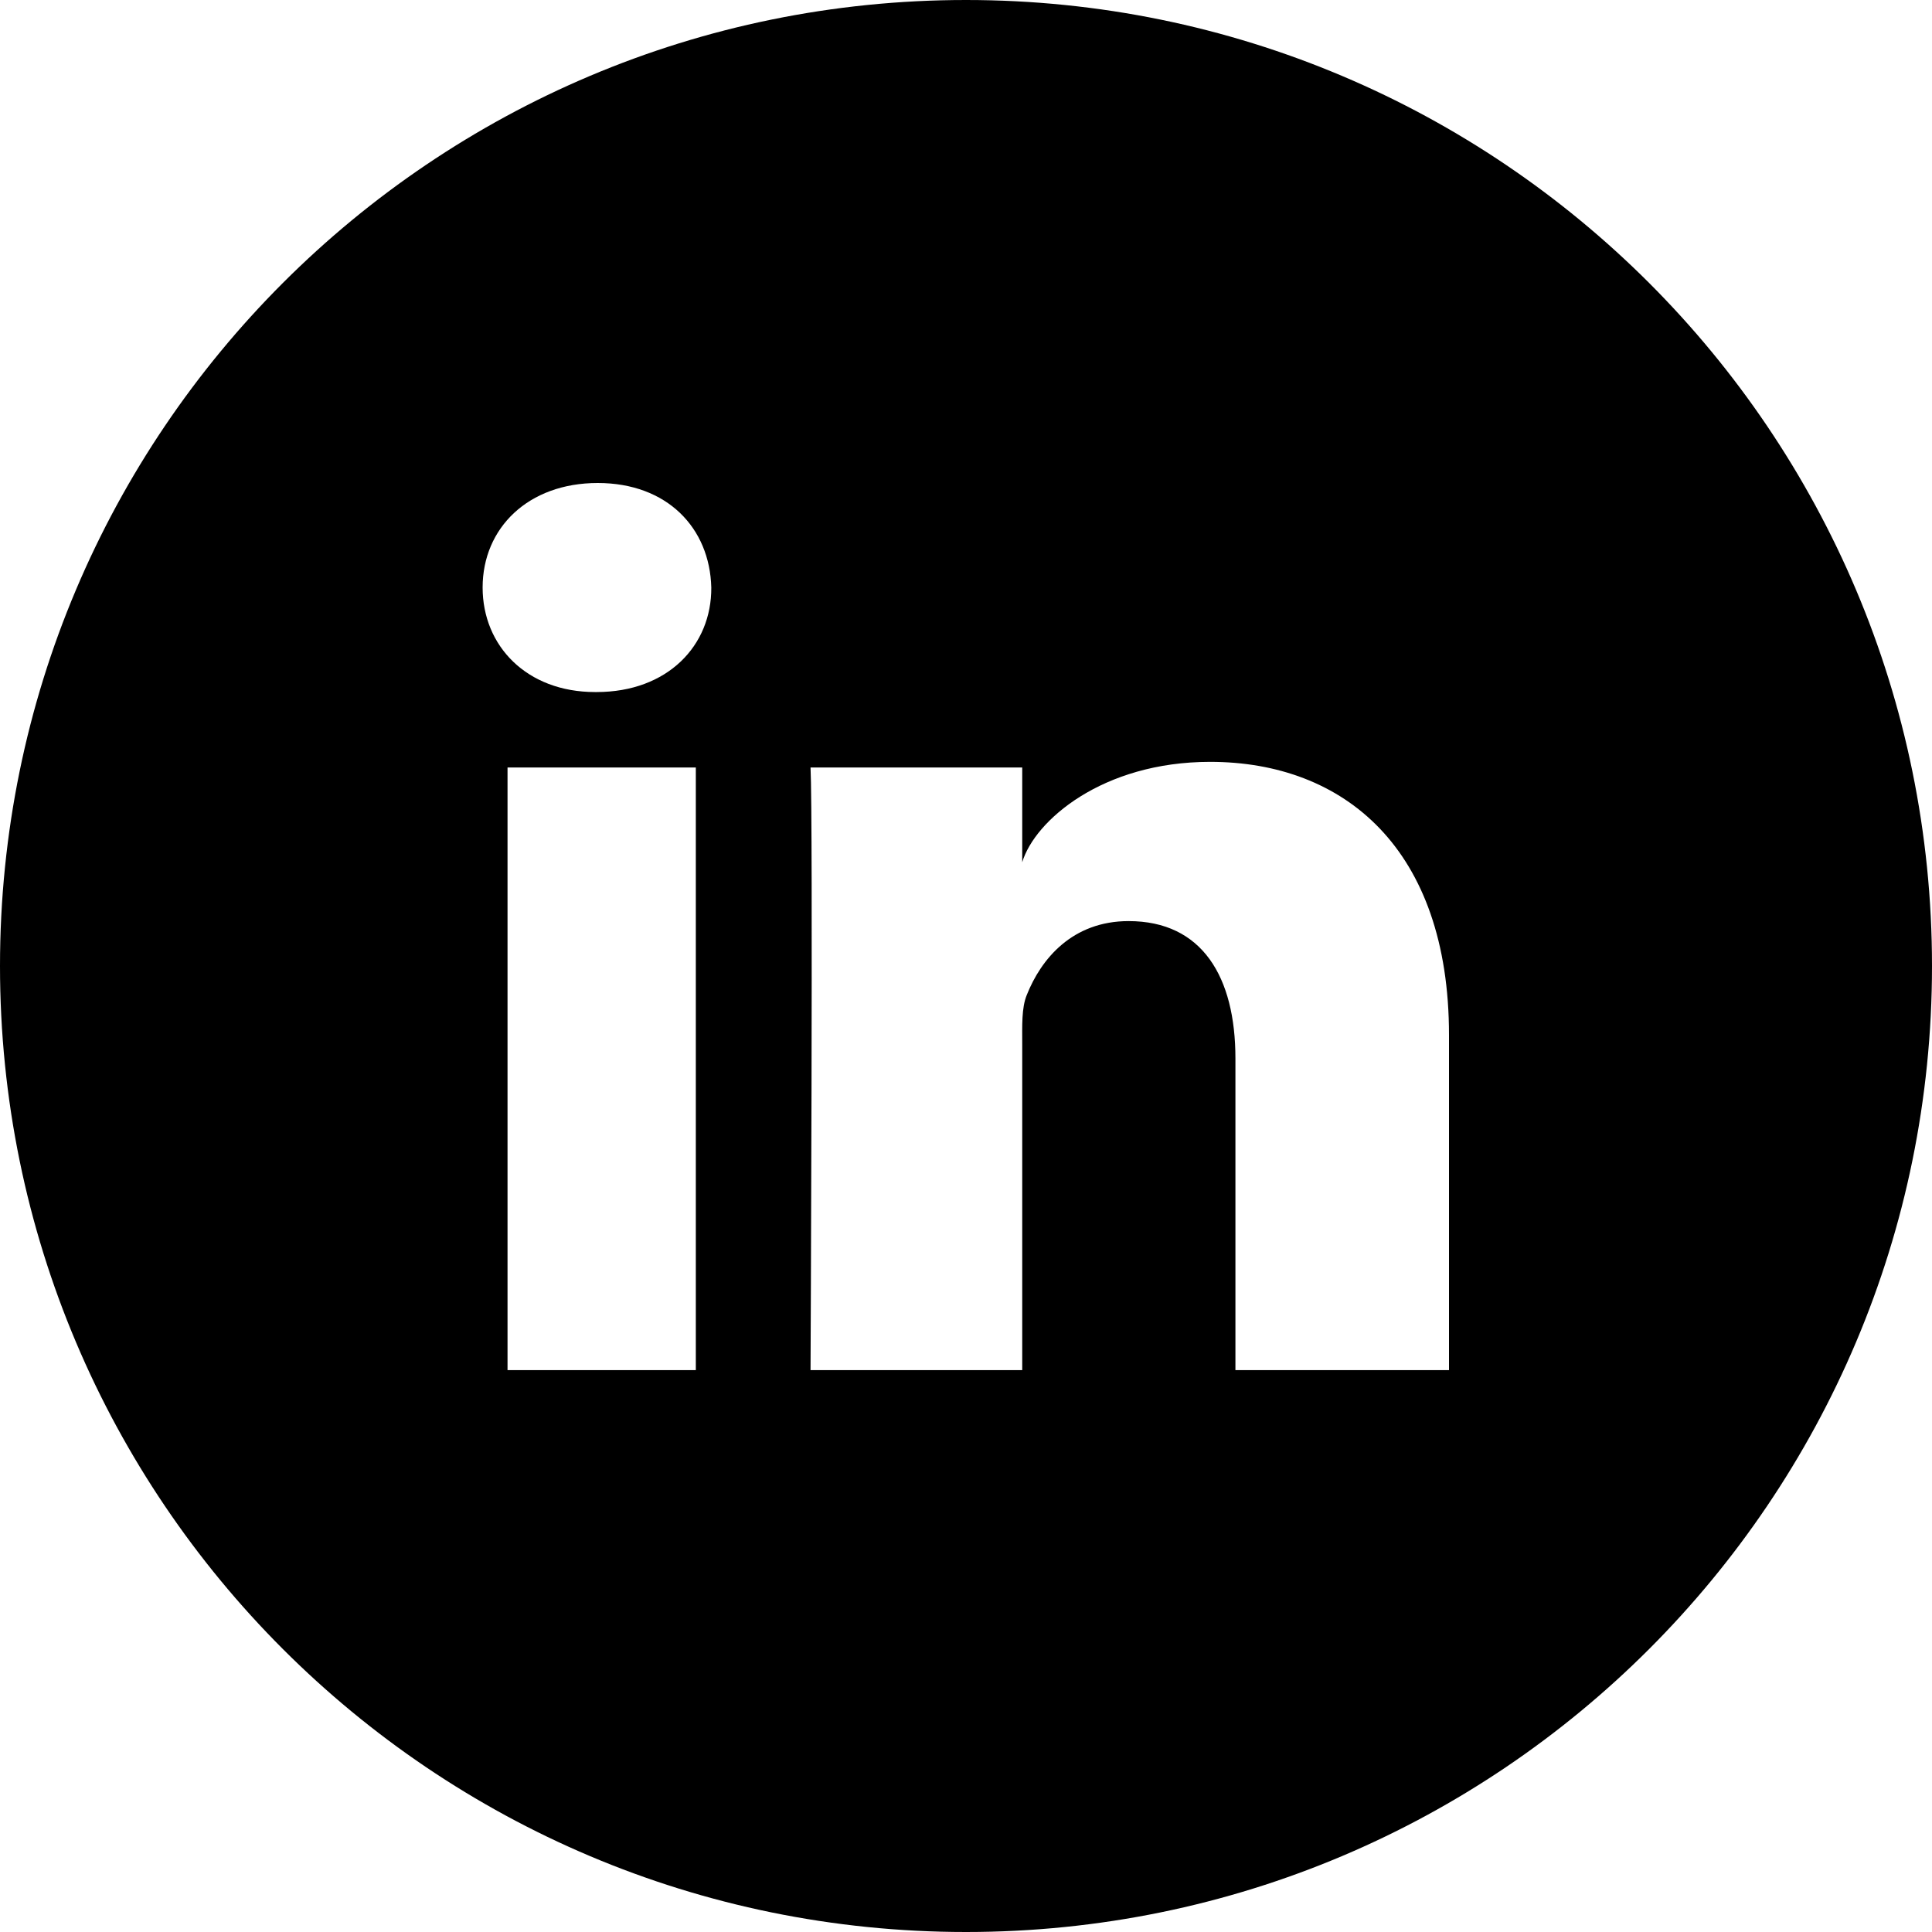
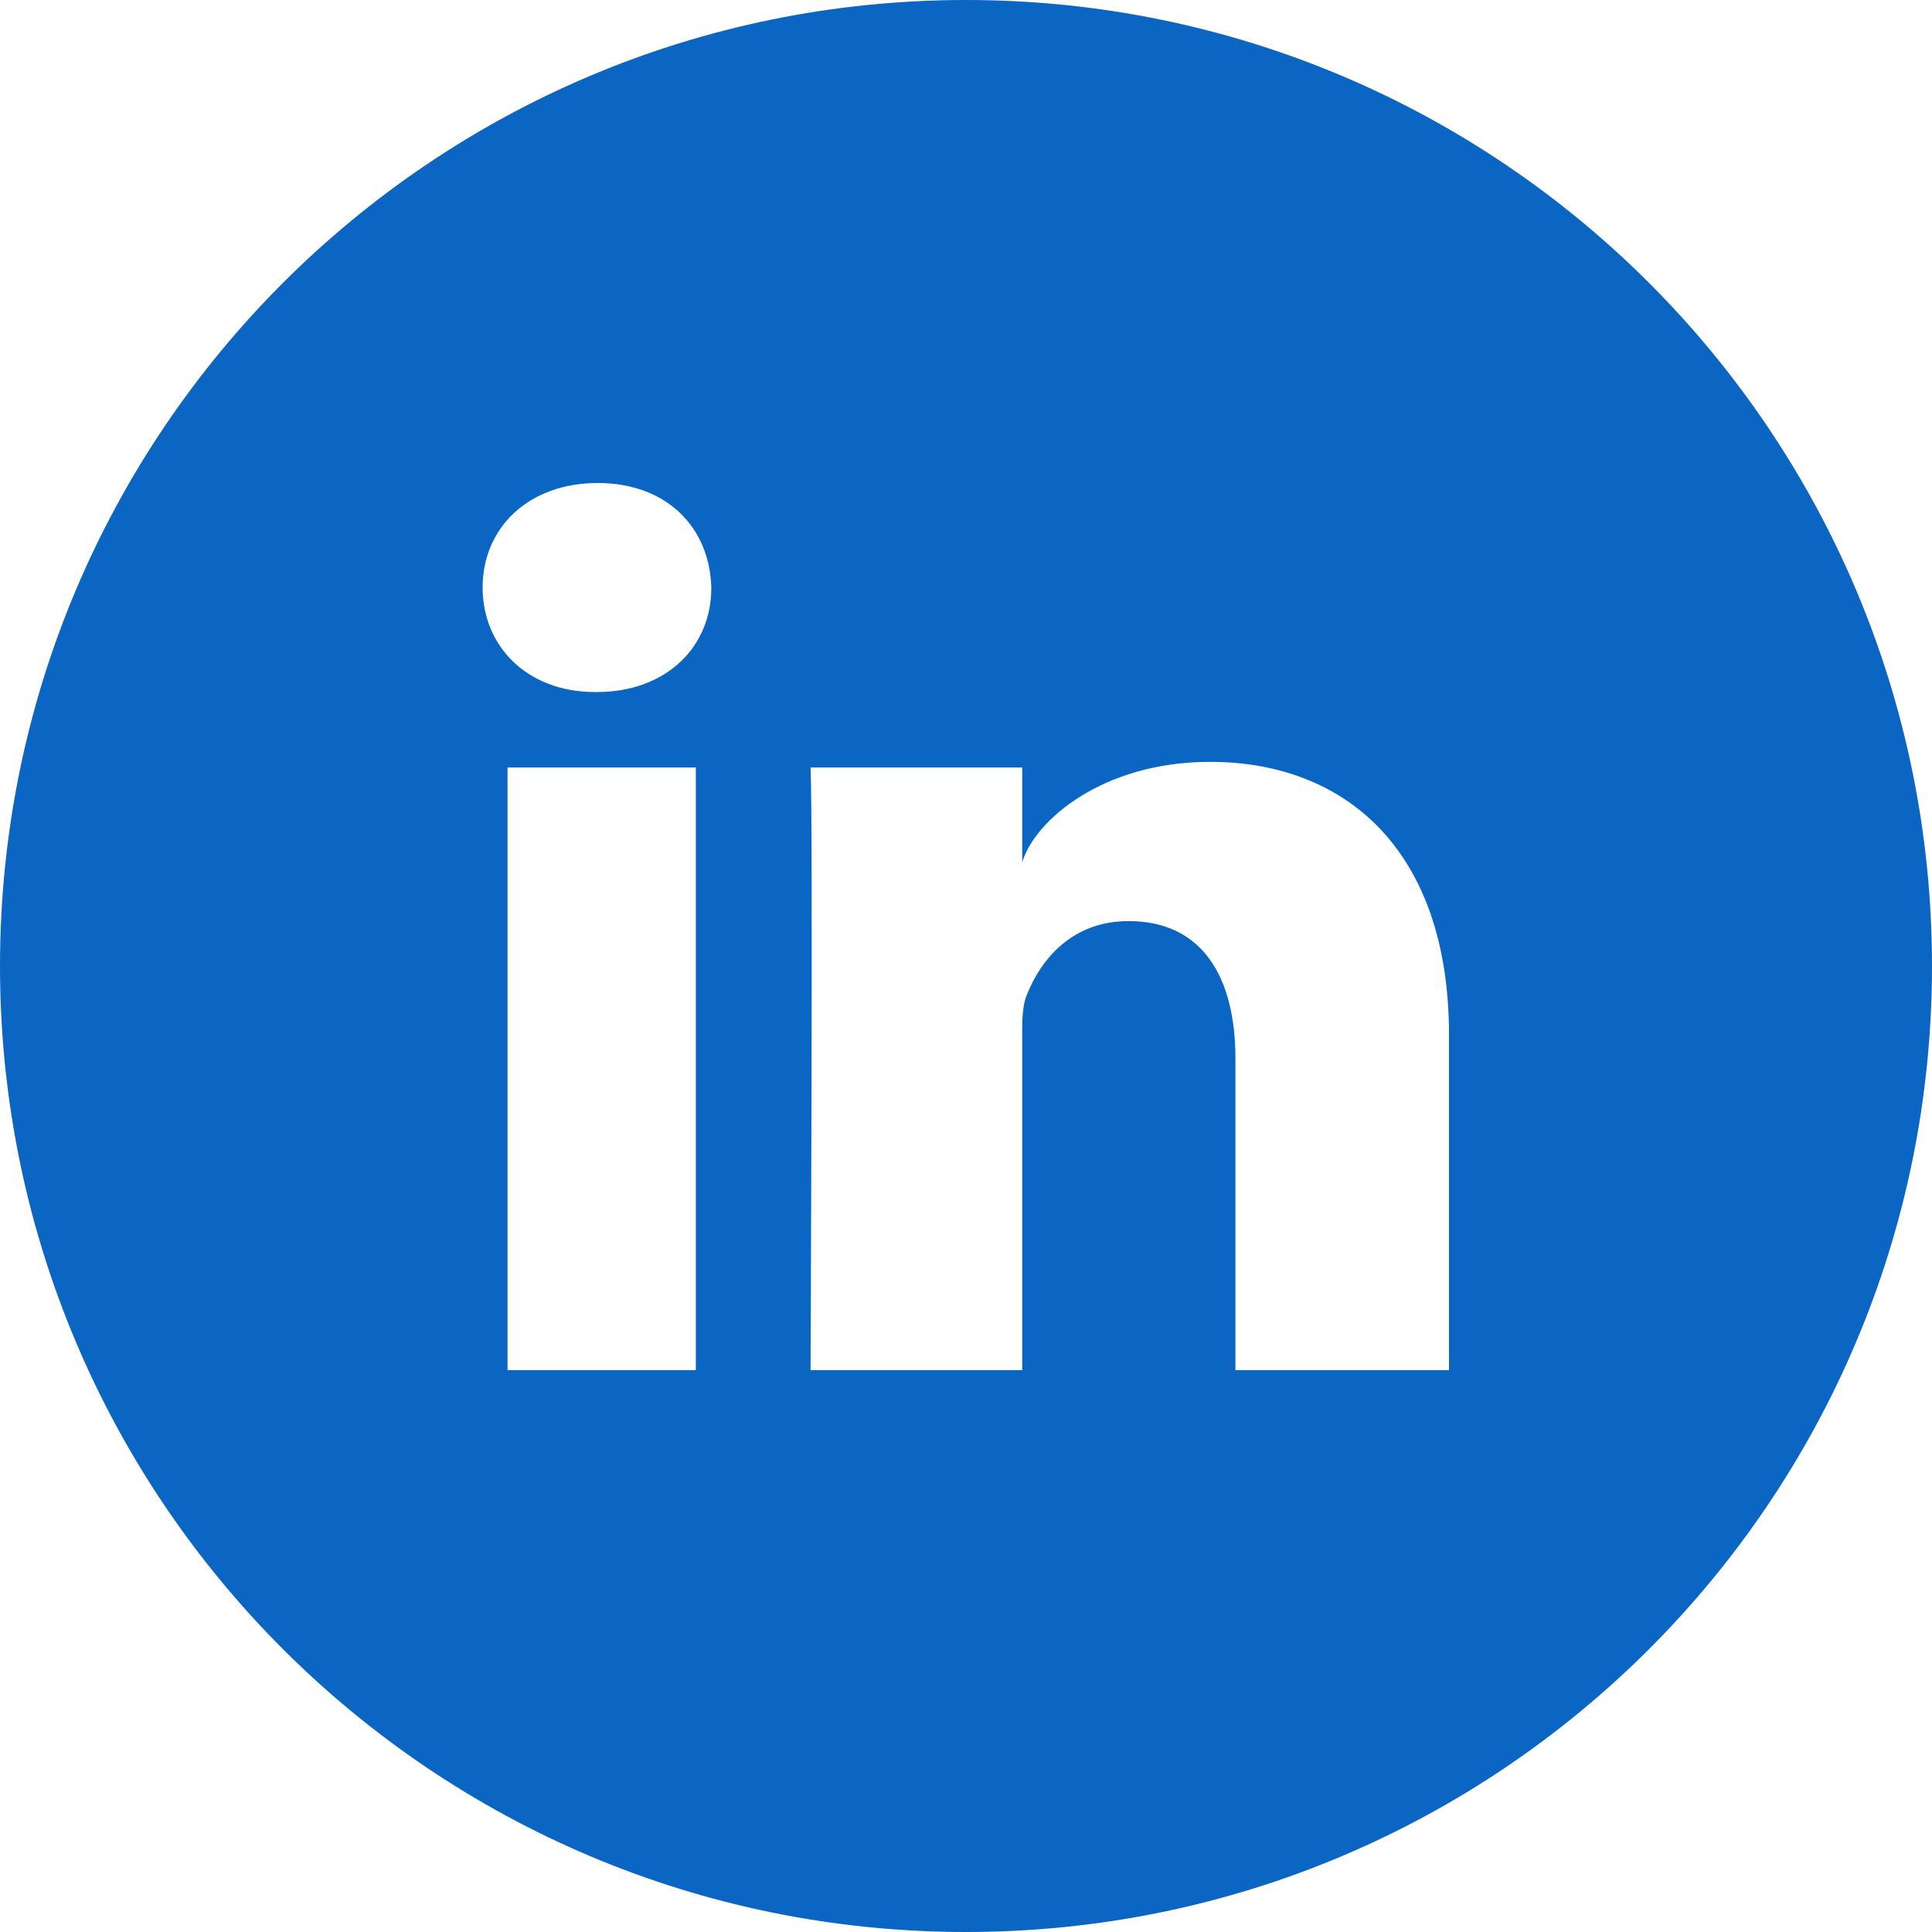
- <svg xmlns="http://www.w3.org/2000/svg" fill="#000000" height="800px" width="800px" version="1.1" id="Layer_1" viewBox="-143 145 512 512" xml:space="preserve">
+ <svg xmlns="http://www.w3.org/2000/svg" fill="#0A66C2" height="800px" width="800px" version="1.1" id="Layer_1" viewBox="-143 145 512 512" xml:space="preserve">
  <path d="M113,145c-141.4,0-256,114.6-256,256s114.6,256,256,256s256-114.6,256-256S254.4,145,113,145z M41.4,508.1H-8.5V348.4h49.9  V508.1z M15.1,328.4h-0.4c-18.1,0-29.8-12.2-29.8-27.7c0-15.8,12.1-27.7,30.5-27.7c18.4,0,29.7,11.9,30.1,27.7  C45.6,316.1,33.9,328.4,15.1,328.4z M241,508.1h-56.6v-82.6c0-21.6-8.8-36.4-28.3-36.4c-14.9,0-23.2,10-27,19.6  c-1.4,3.4-1.2,8.2-1.2,13.1v86.3H71.8c0,0,0.7-146.4,0-159.7h56.1v25.1c3.3-11,21.2-26.6,49.8-26.6c35.5,0,63.3,23,63.3,72.4V508.1z  " />
</svg>
